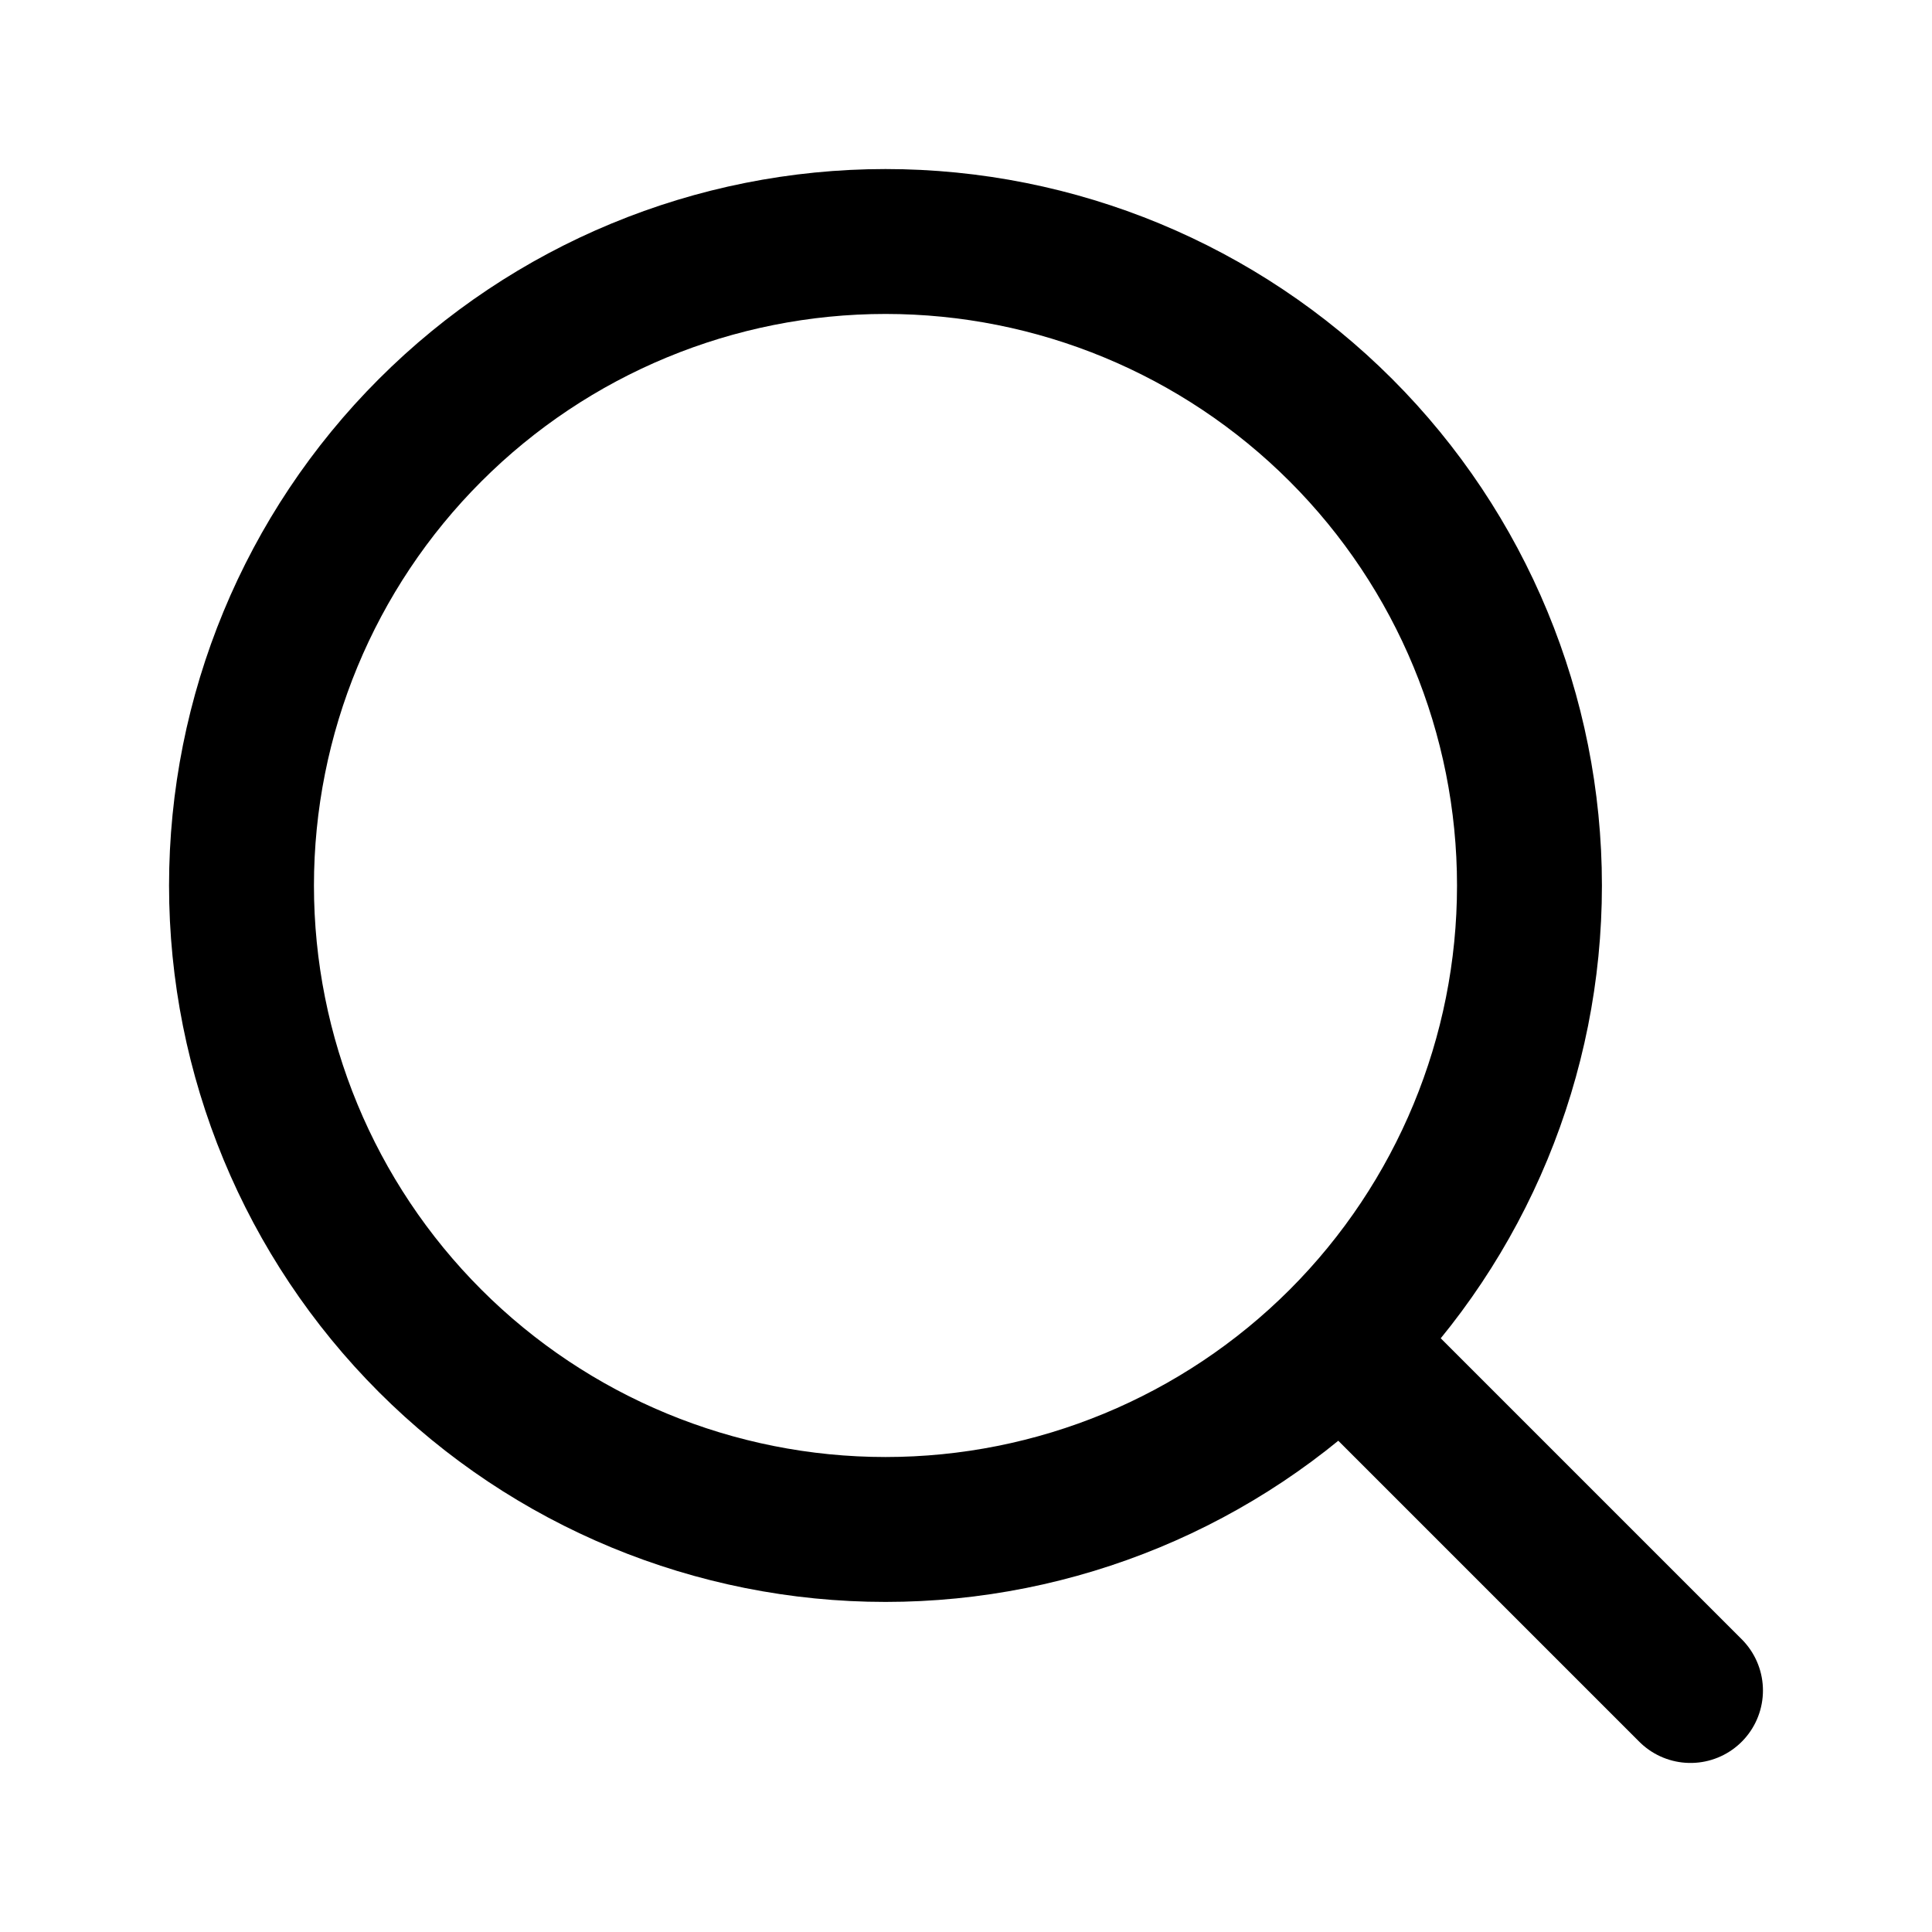
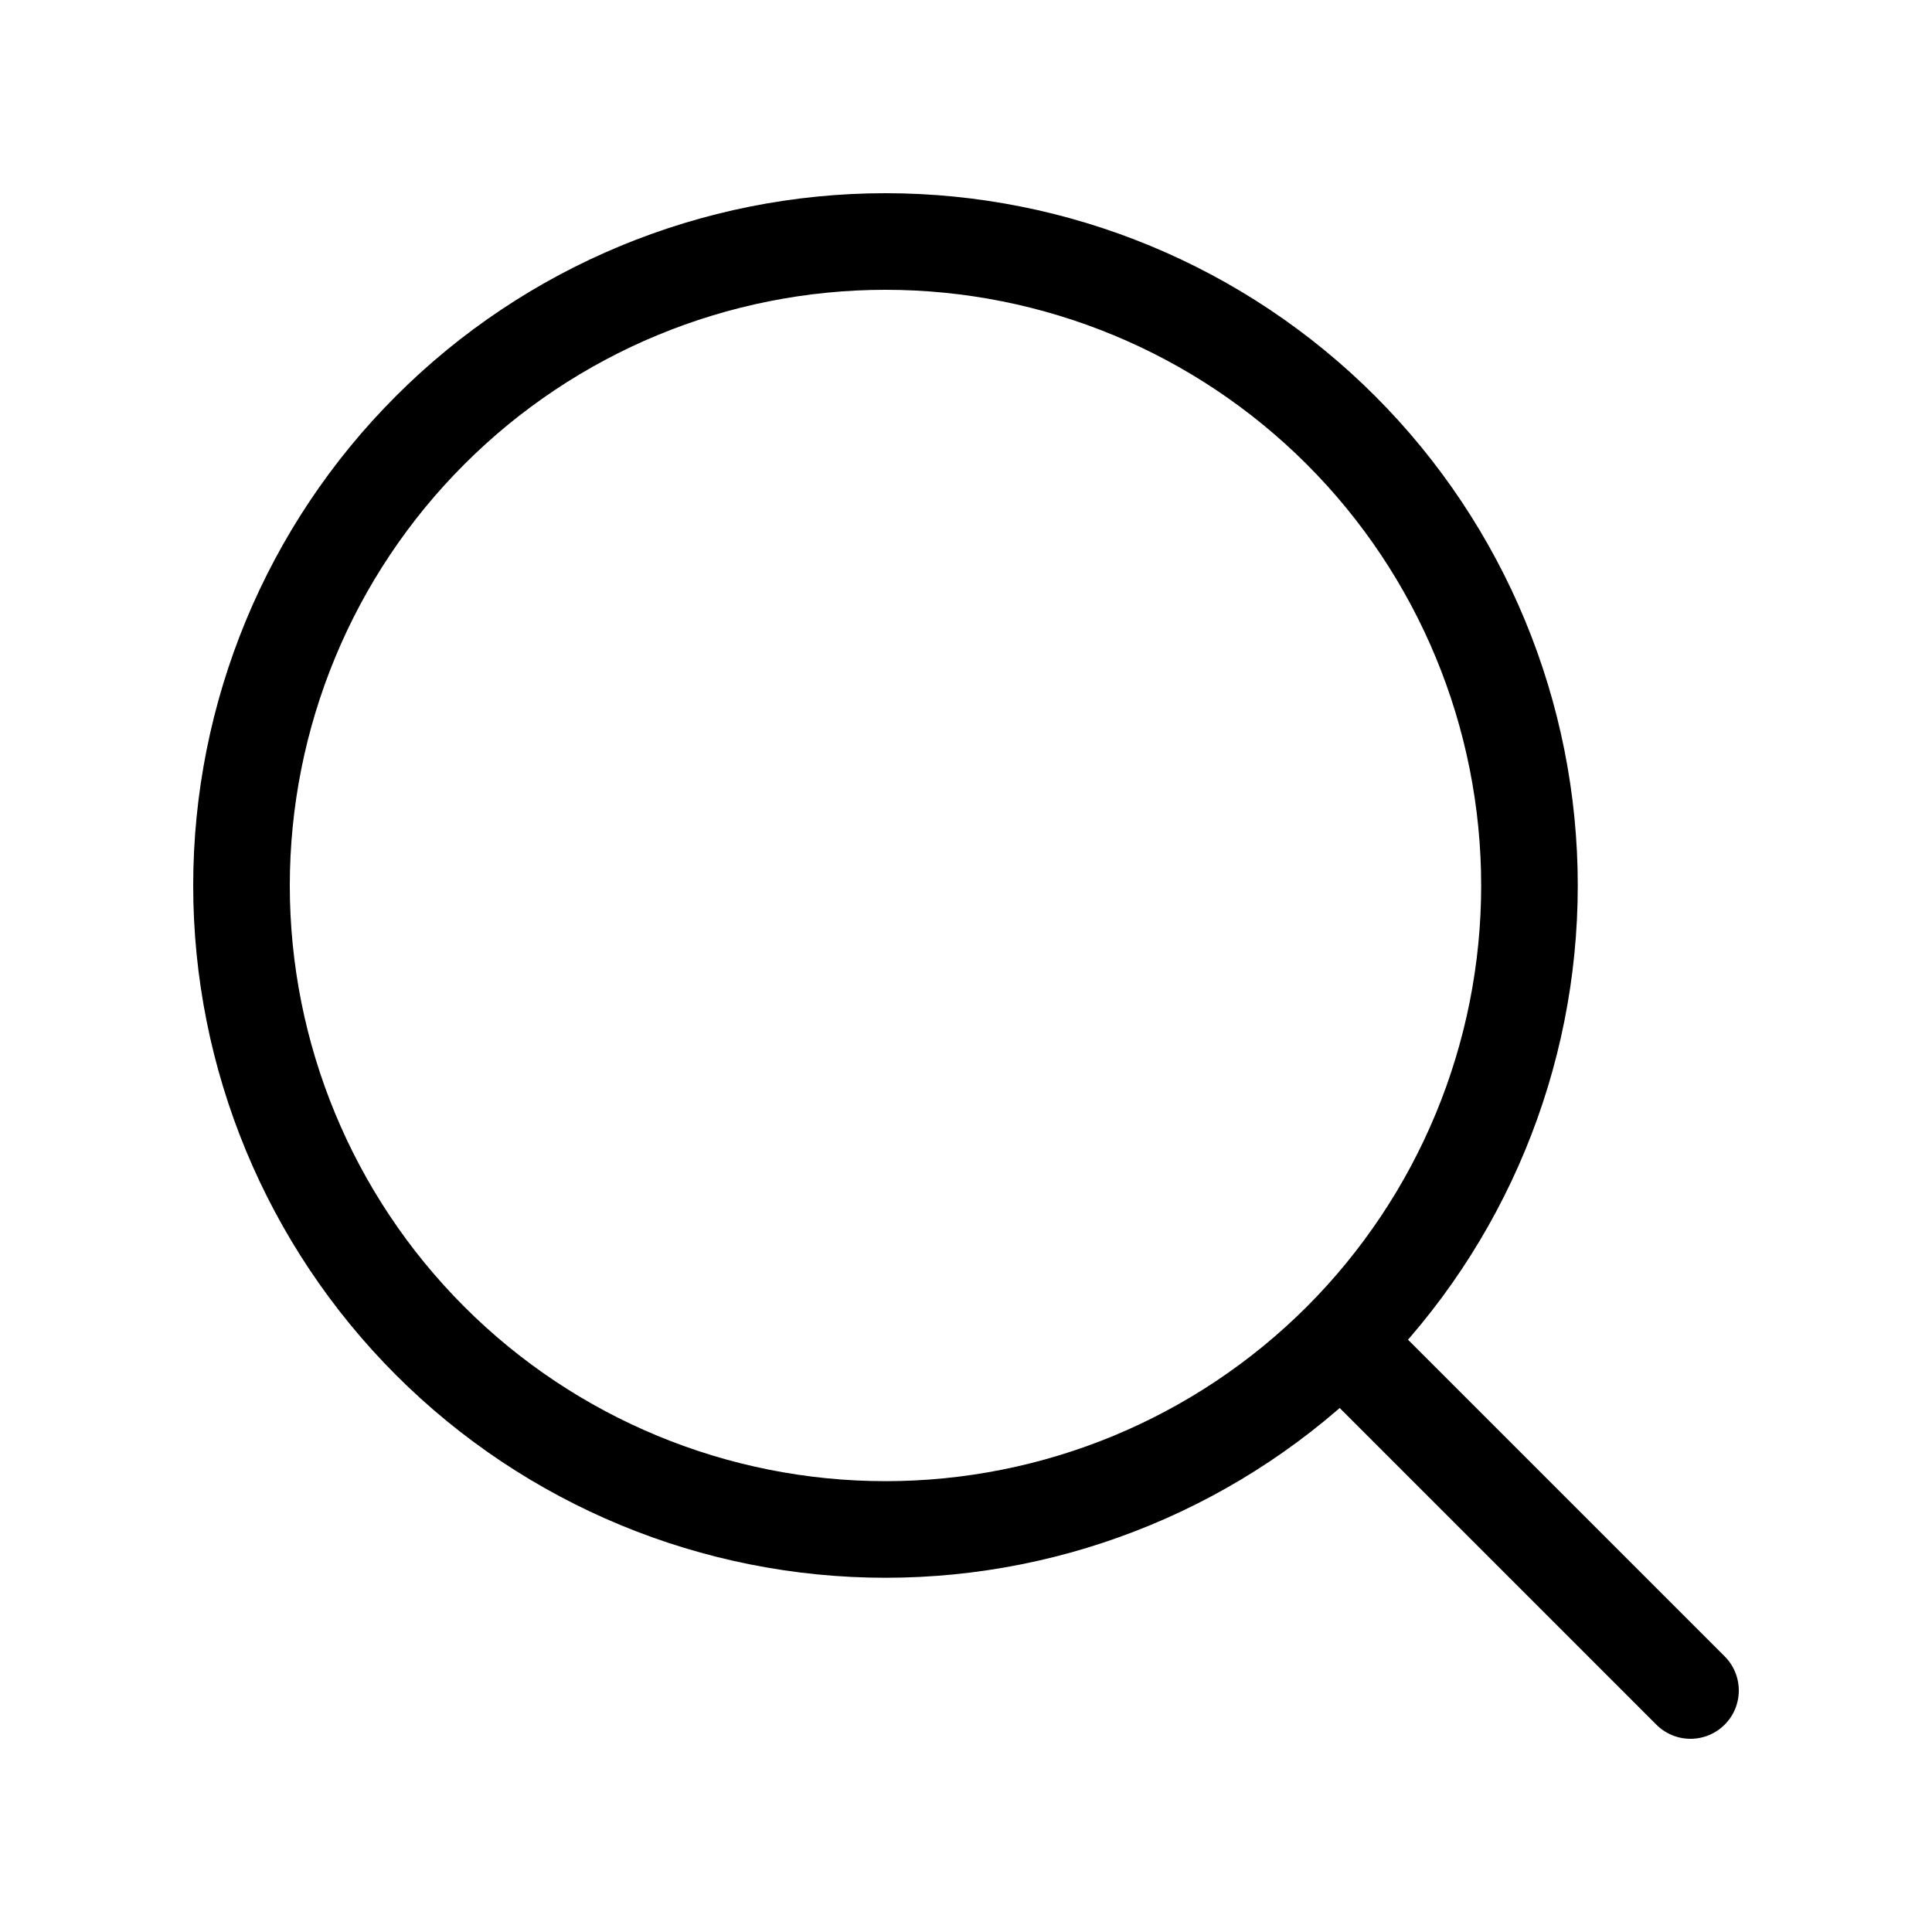
<svg xmlns="http://www.w3.org/2000/svg" viewBox="0 0 20 20" fill="none">
-   <path d="M14.167 14.167L17.5 17.5M2.5 9.167C2.5 10.935 3.202 12.63 4.453 13.881C5.703 15.131 7.399 15.833 9.167 15.833C10.935 15.833 12.63 15.131 13.881 13.881C15.131 12.63 15.833 10.935 15.833 9.167C15.833 7.399 15.131 5.703 13.881 4.453C12.63 3.202 10.935 2.5 9.167 2.5C7.399 2.5 5.703 3.202 4.453 4.453C3.202 5.703 2.5 7.399 2.5 9.167Z" stroke="currentColor" stroke-width="1.5" stroke-linecap="round" stroke-linejoin="round" />
+   <path d="M14.167 14.167L17.5 17.5M2.5 9.167C2.5 10.935 3.202 12.63 4.453 13.881C5.703 15.131 7.399 15.833 9.167 15.833C10.935 15.833 12.63 15.131 13.881 13.881C15.131 12.63 15.833 10.935 15.833 9.167C15.833 7.399 15.131 5.703 13.881 4.453C12.63 3.202 10.935 2.5 9.167 2.5C7.399 2.5 5.703 3.202 4.453 4.453C3.202 5.703 2.5 7.399 2.5 9.167Z" stroke="currentColor" stroke-linecap="round" stroke-linejoin="round" />
</svg>
